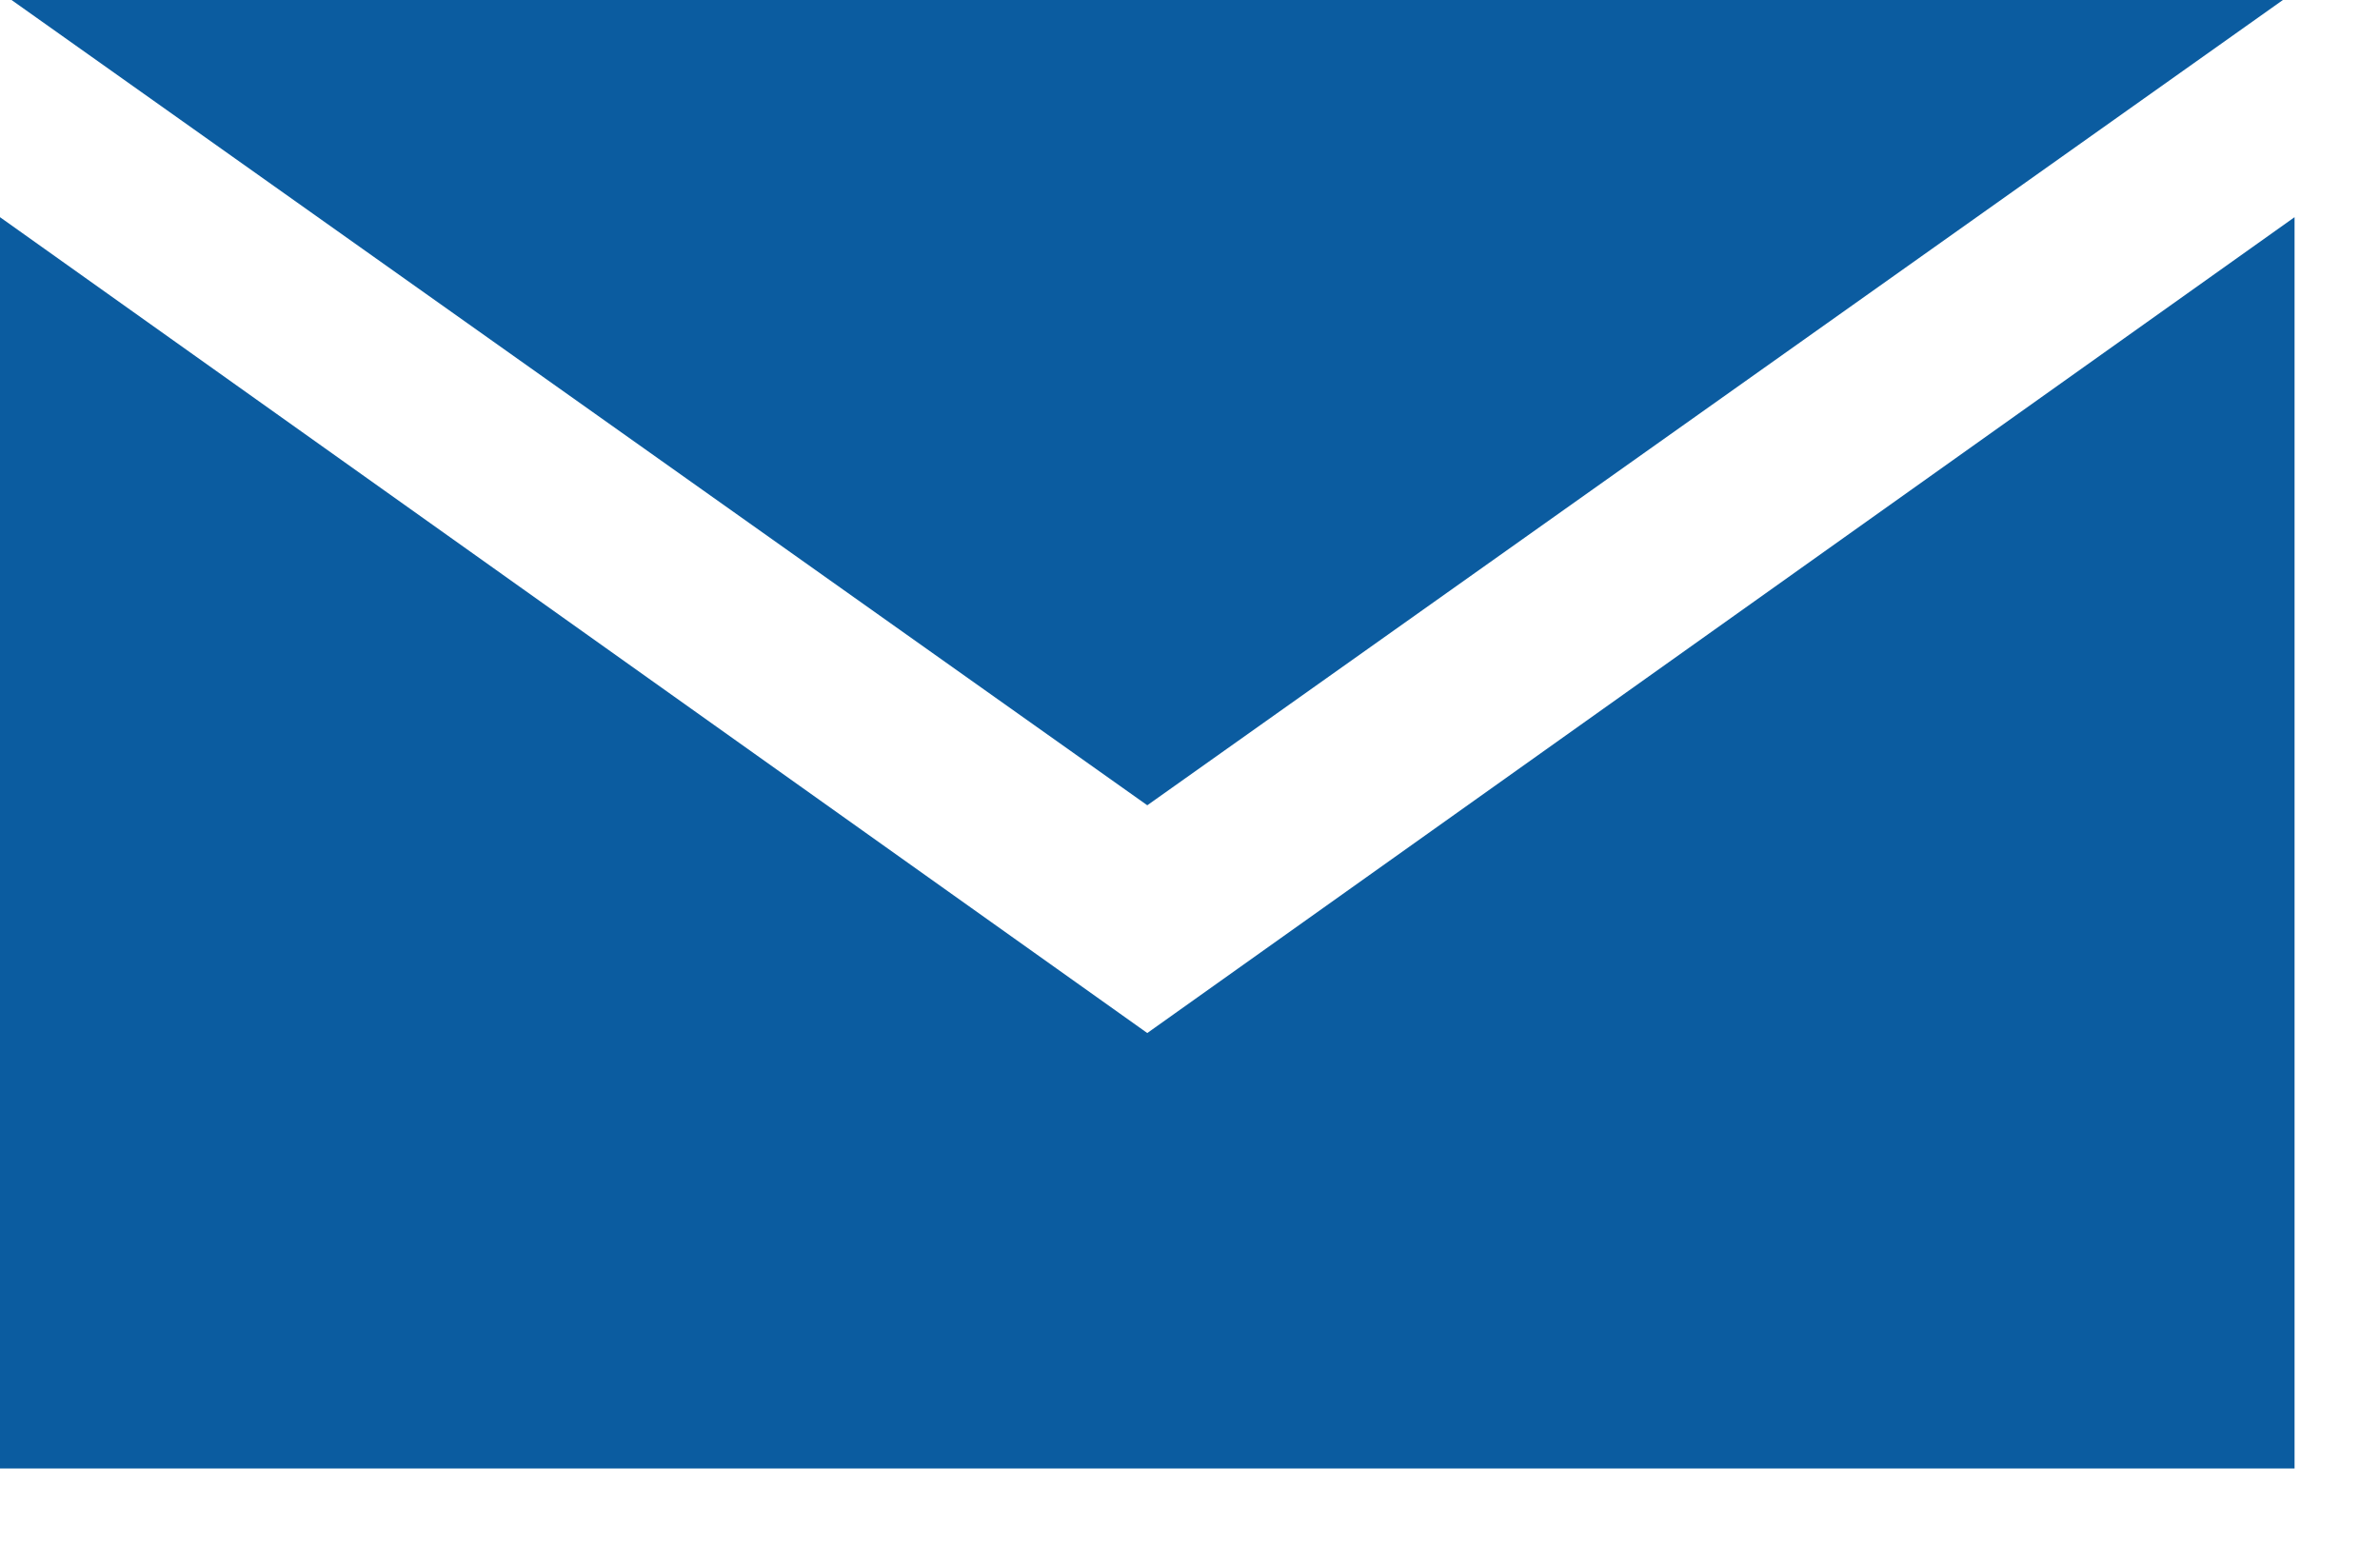
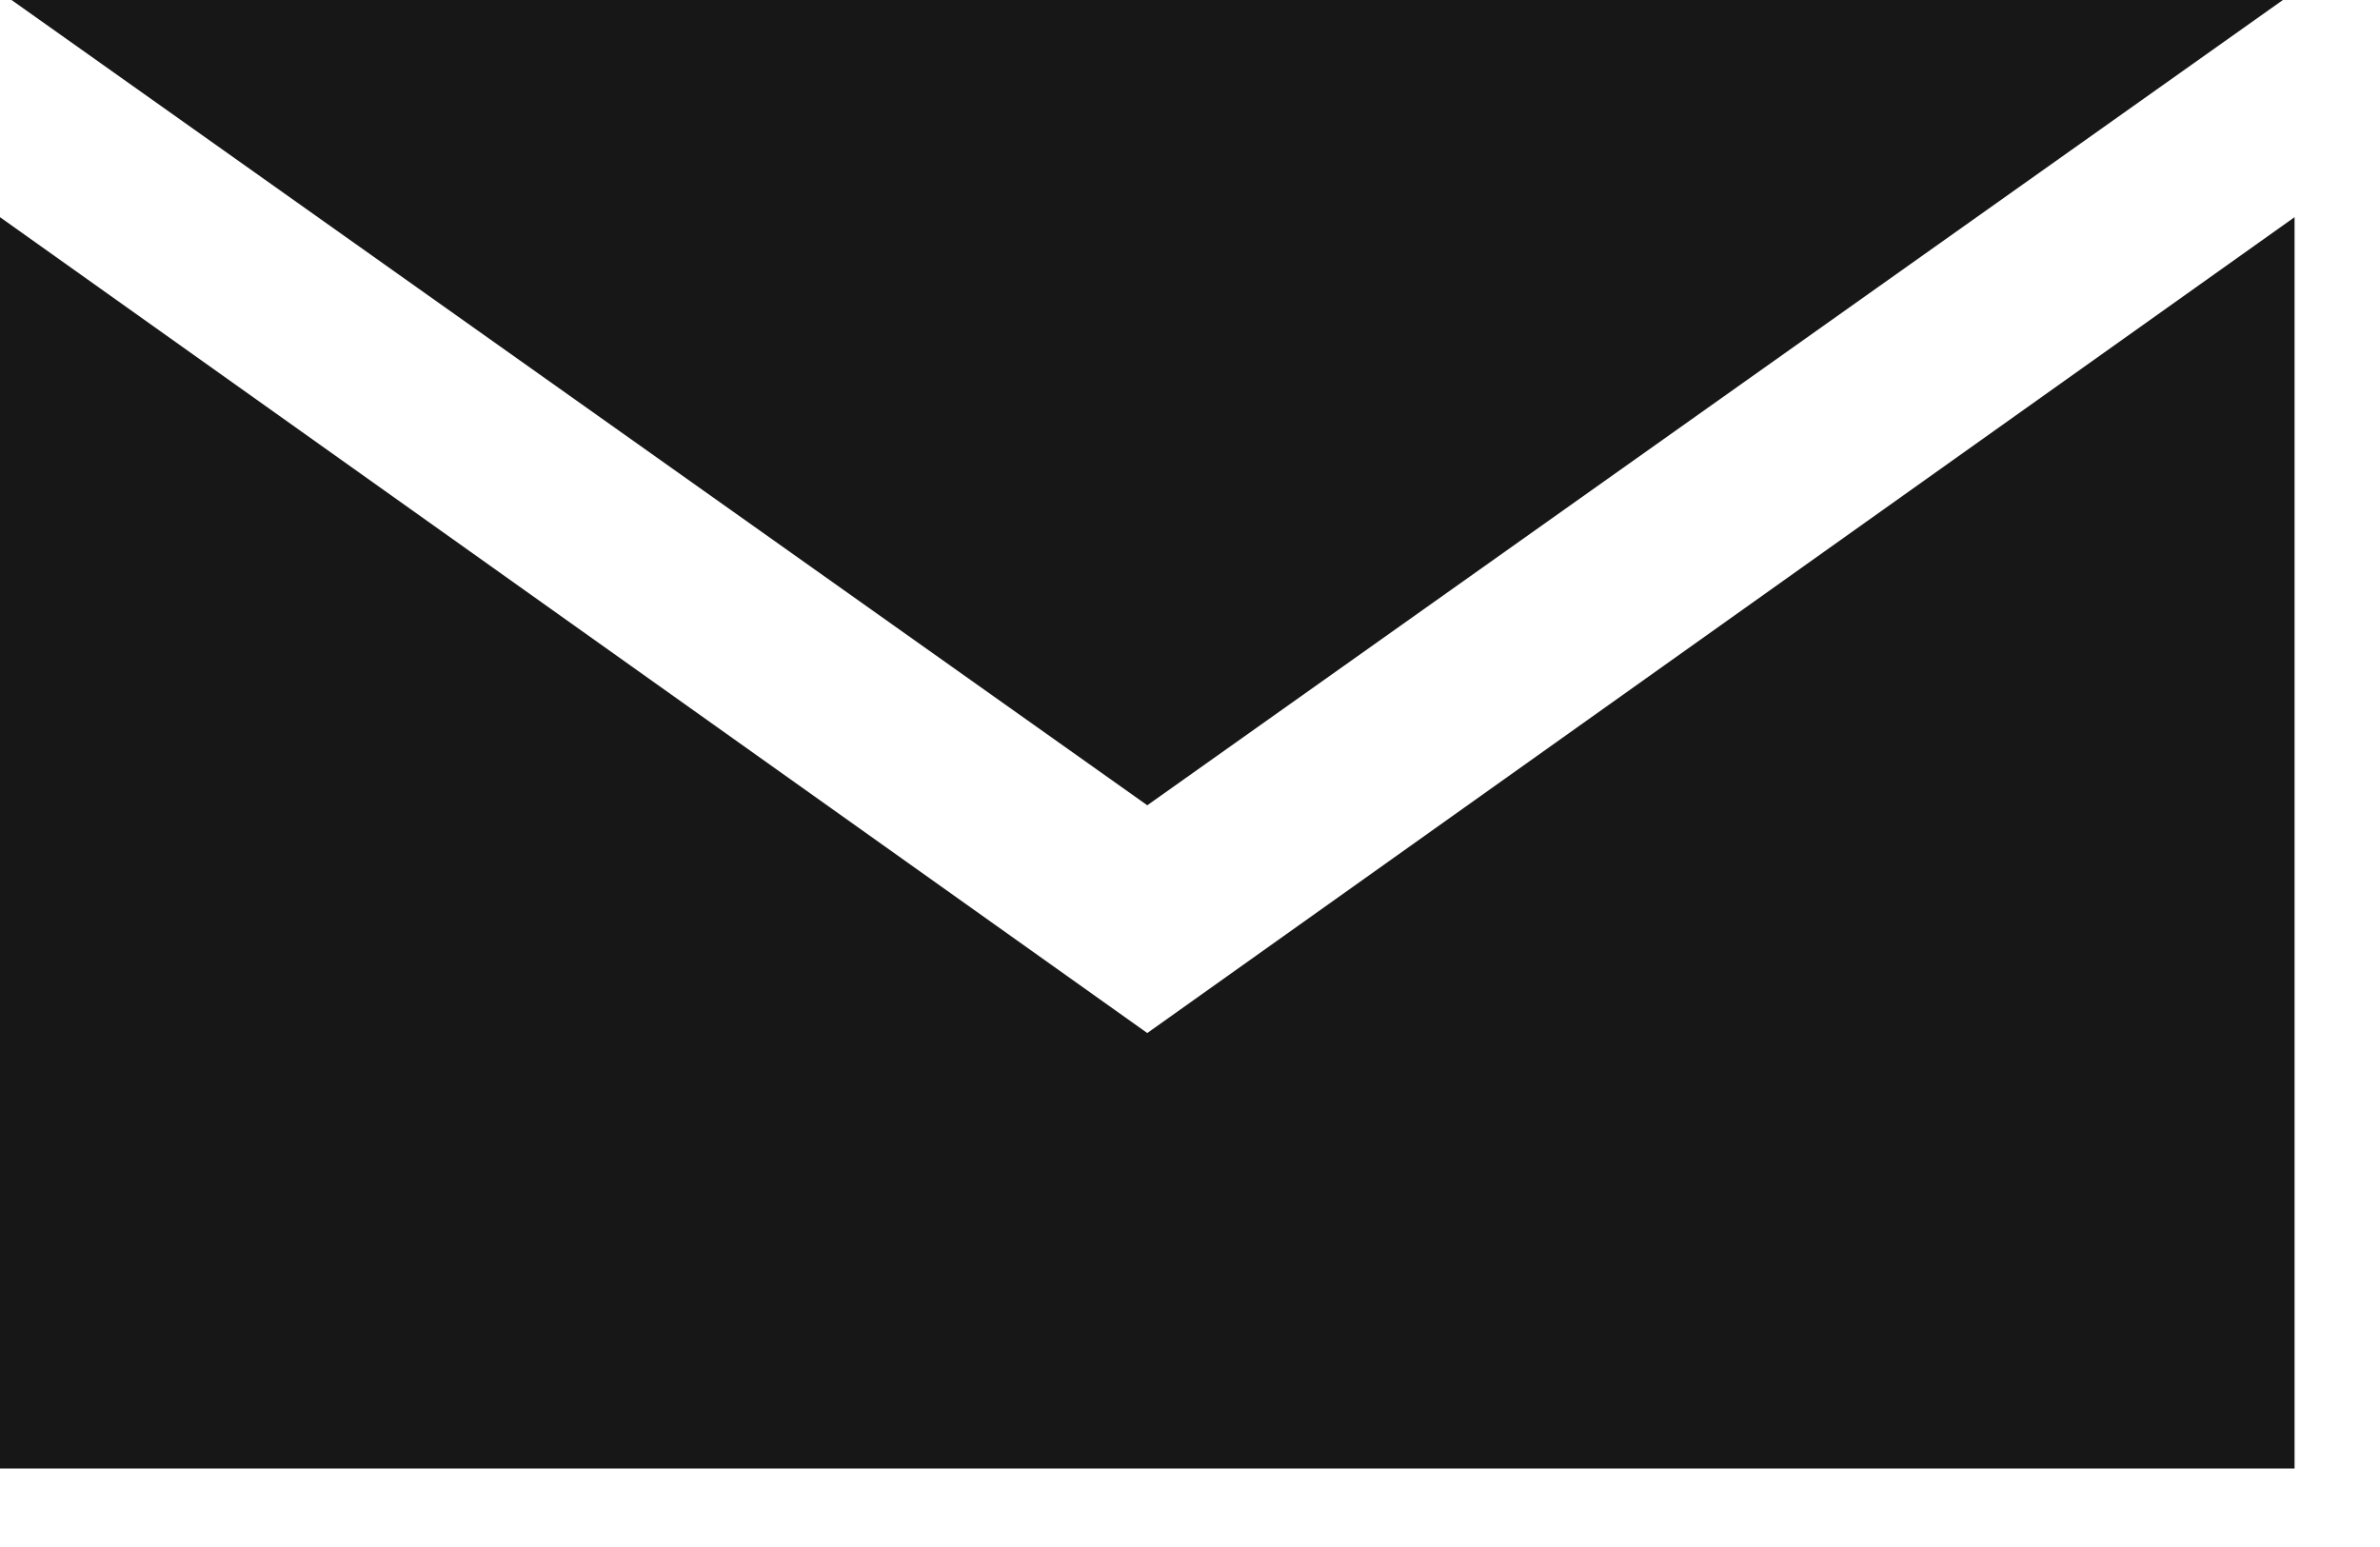
<svg xmlns="http://www.w3.org/2000/svg" width="20" height="13" viewBox="0 0 20 13" fill="none">
-   <path d="M9.641 8.681V8.681L9.641 8.681L0 1.825V12.34H19.282V1.825L9.641 8.681Z" fill="#0B5CA0" />
-   <path d="M19.184 0H0.097L9.641 6.767L19.184 0Z" fill="#0B5CA0" />
+   <path d="M9.641 8.681V8.681L9.641 8.681L0 1.825V12.34H19.282V1.825L9.641 8.681Z" fill="#171717" />
+   <path d="M19.184 0H0.097L9.641 6.767L19.184 0Z" fill="#171717" />
</svg>
